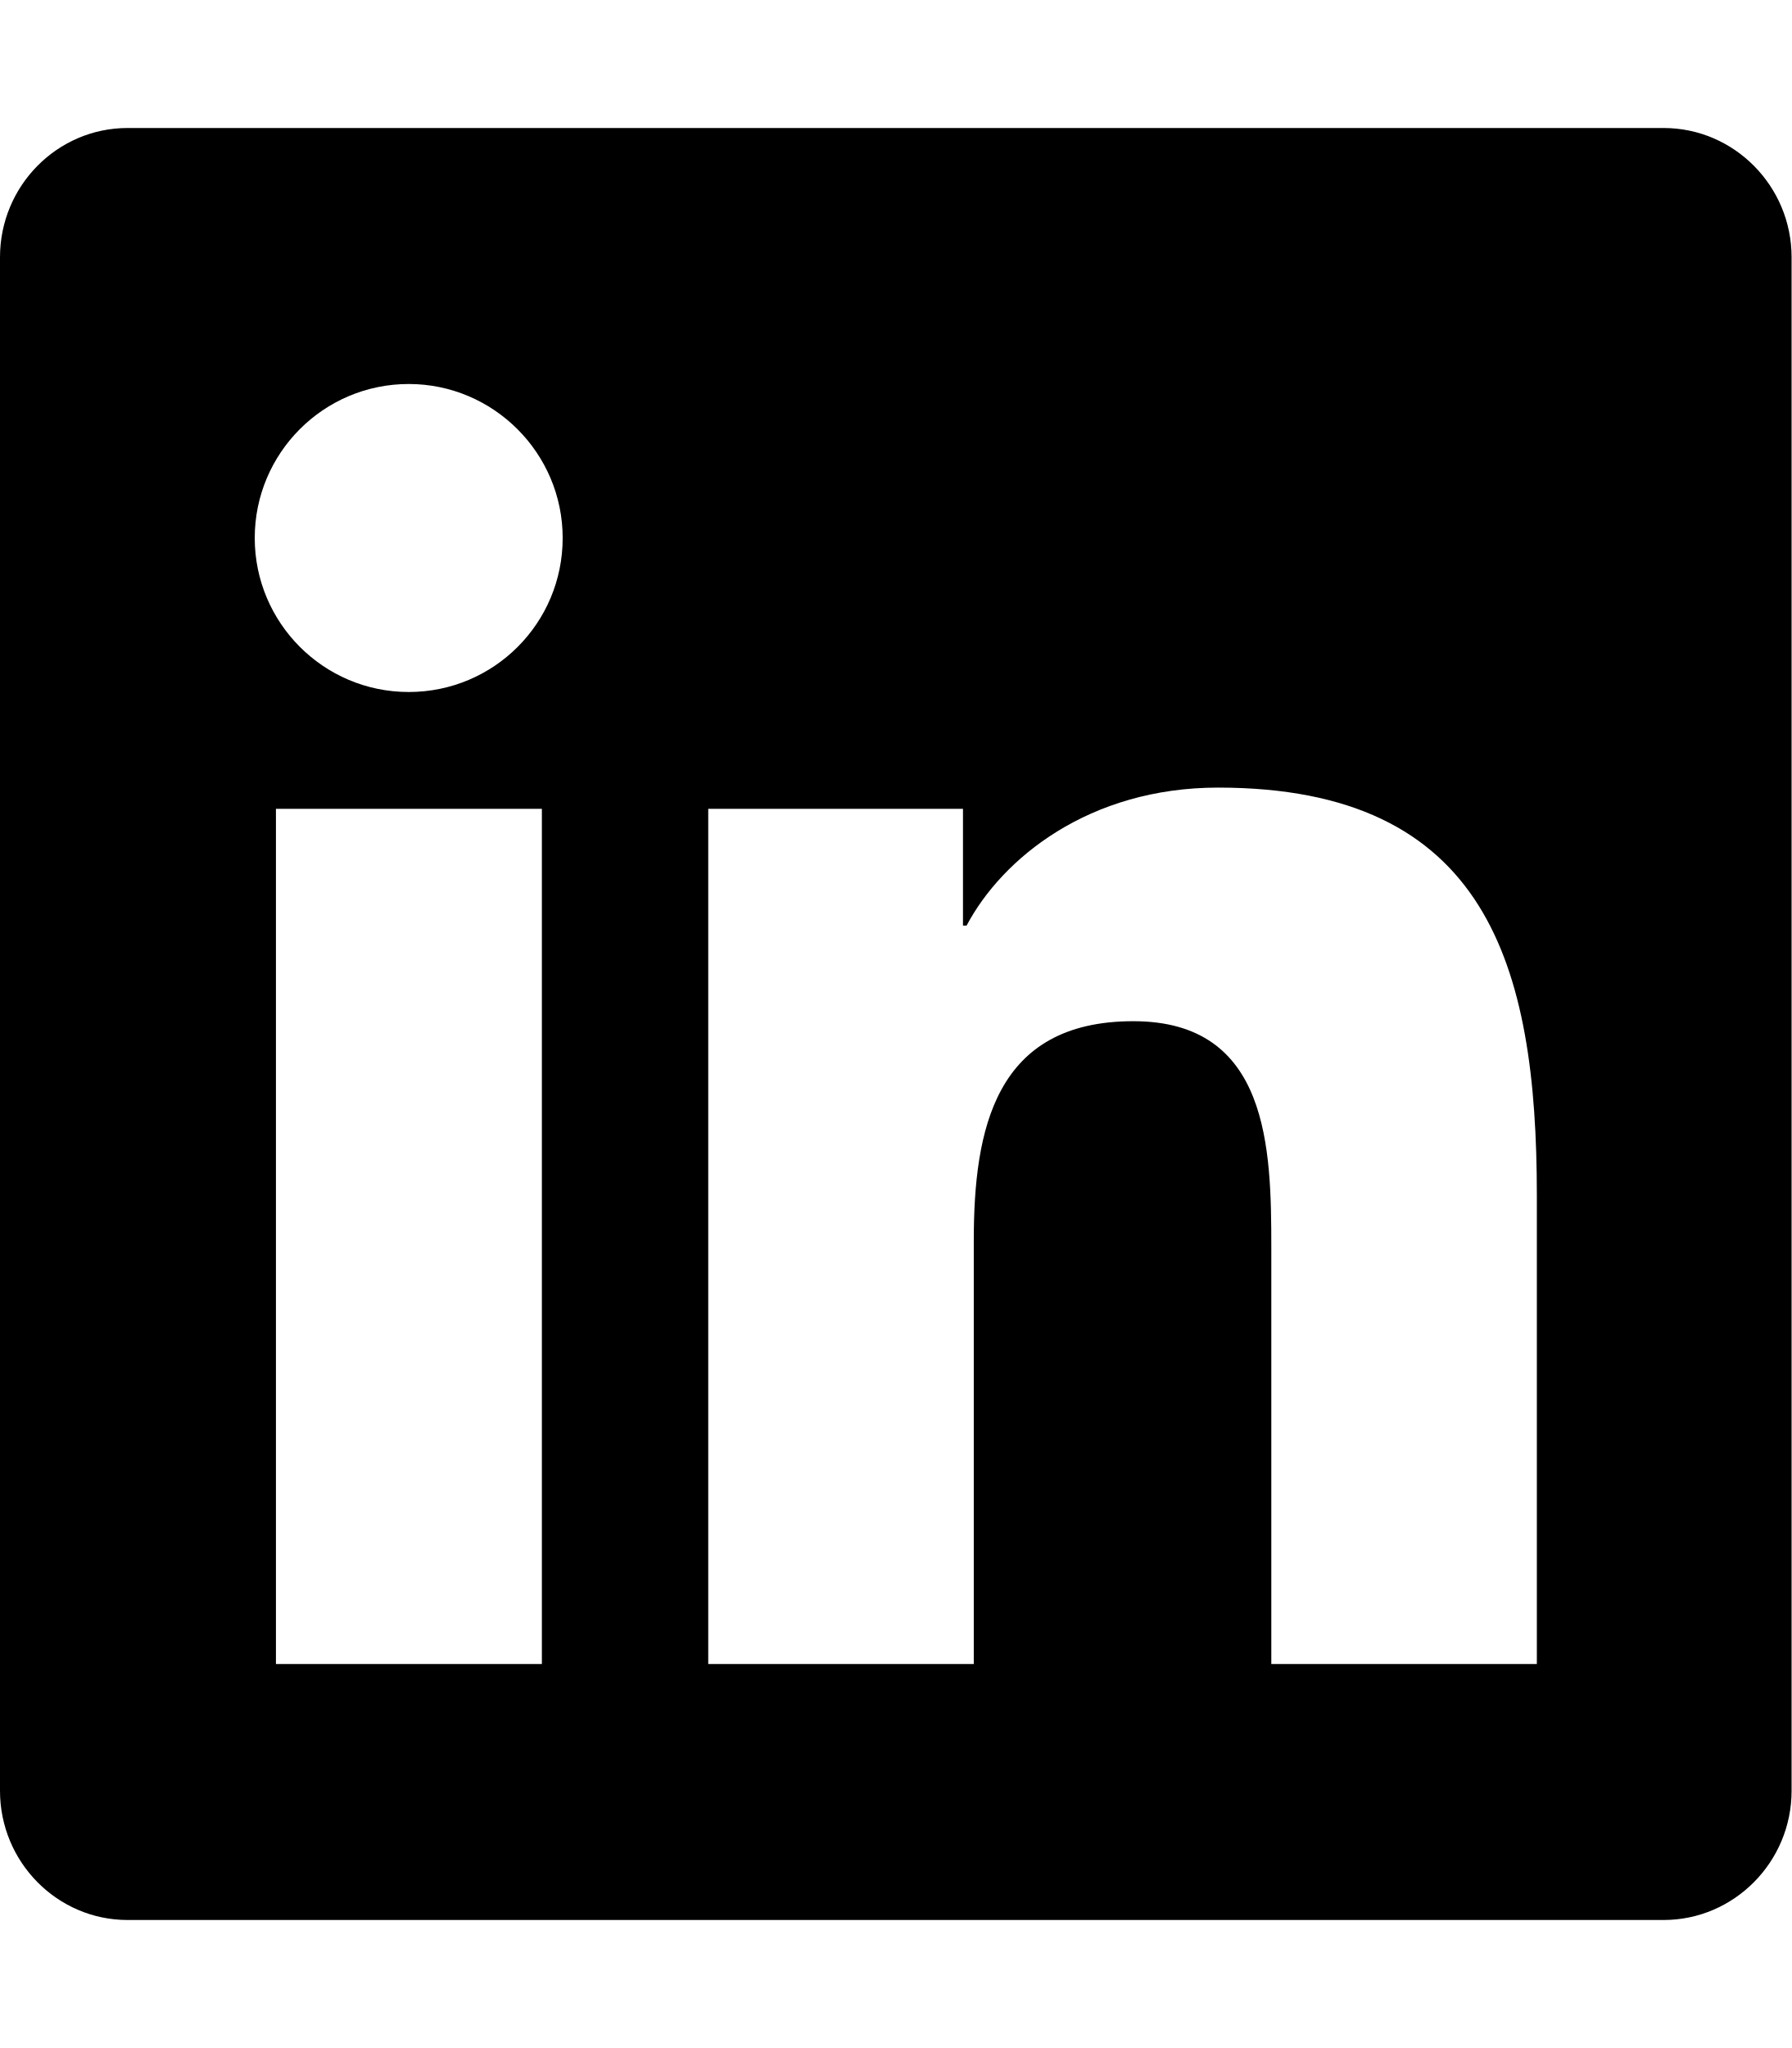
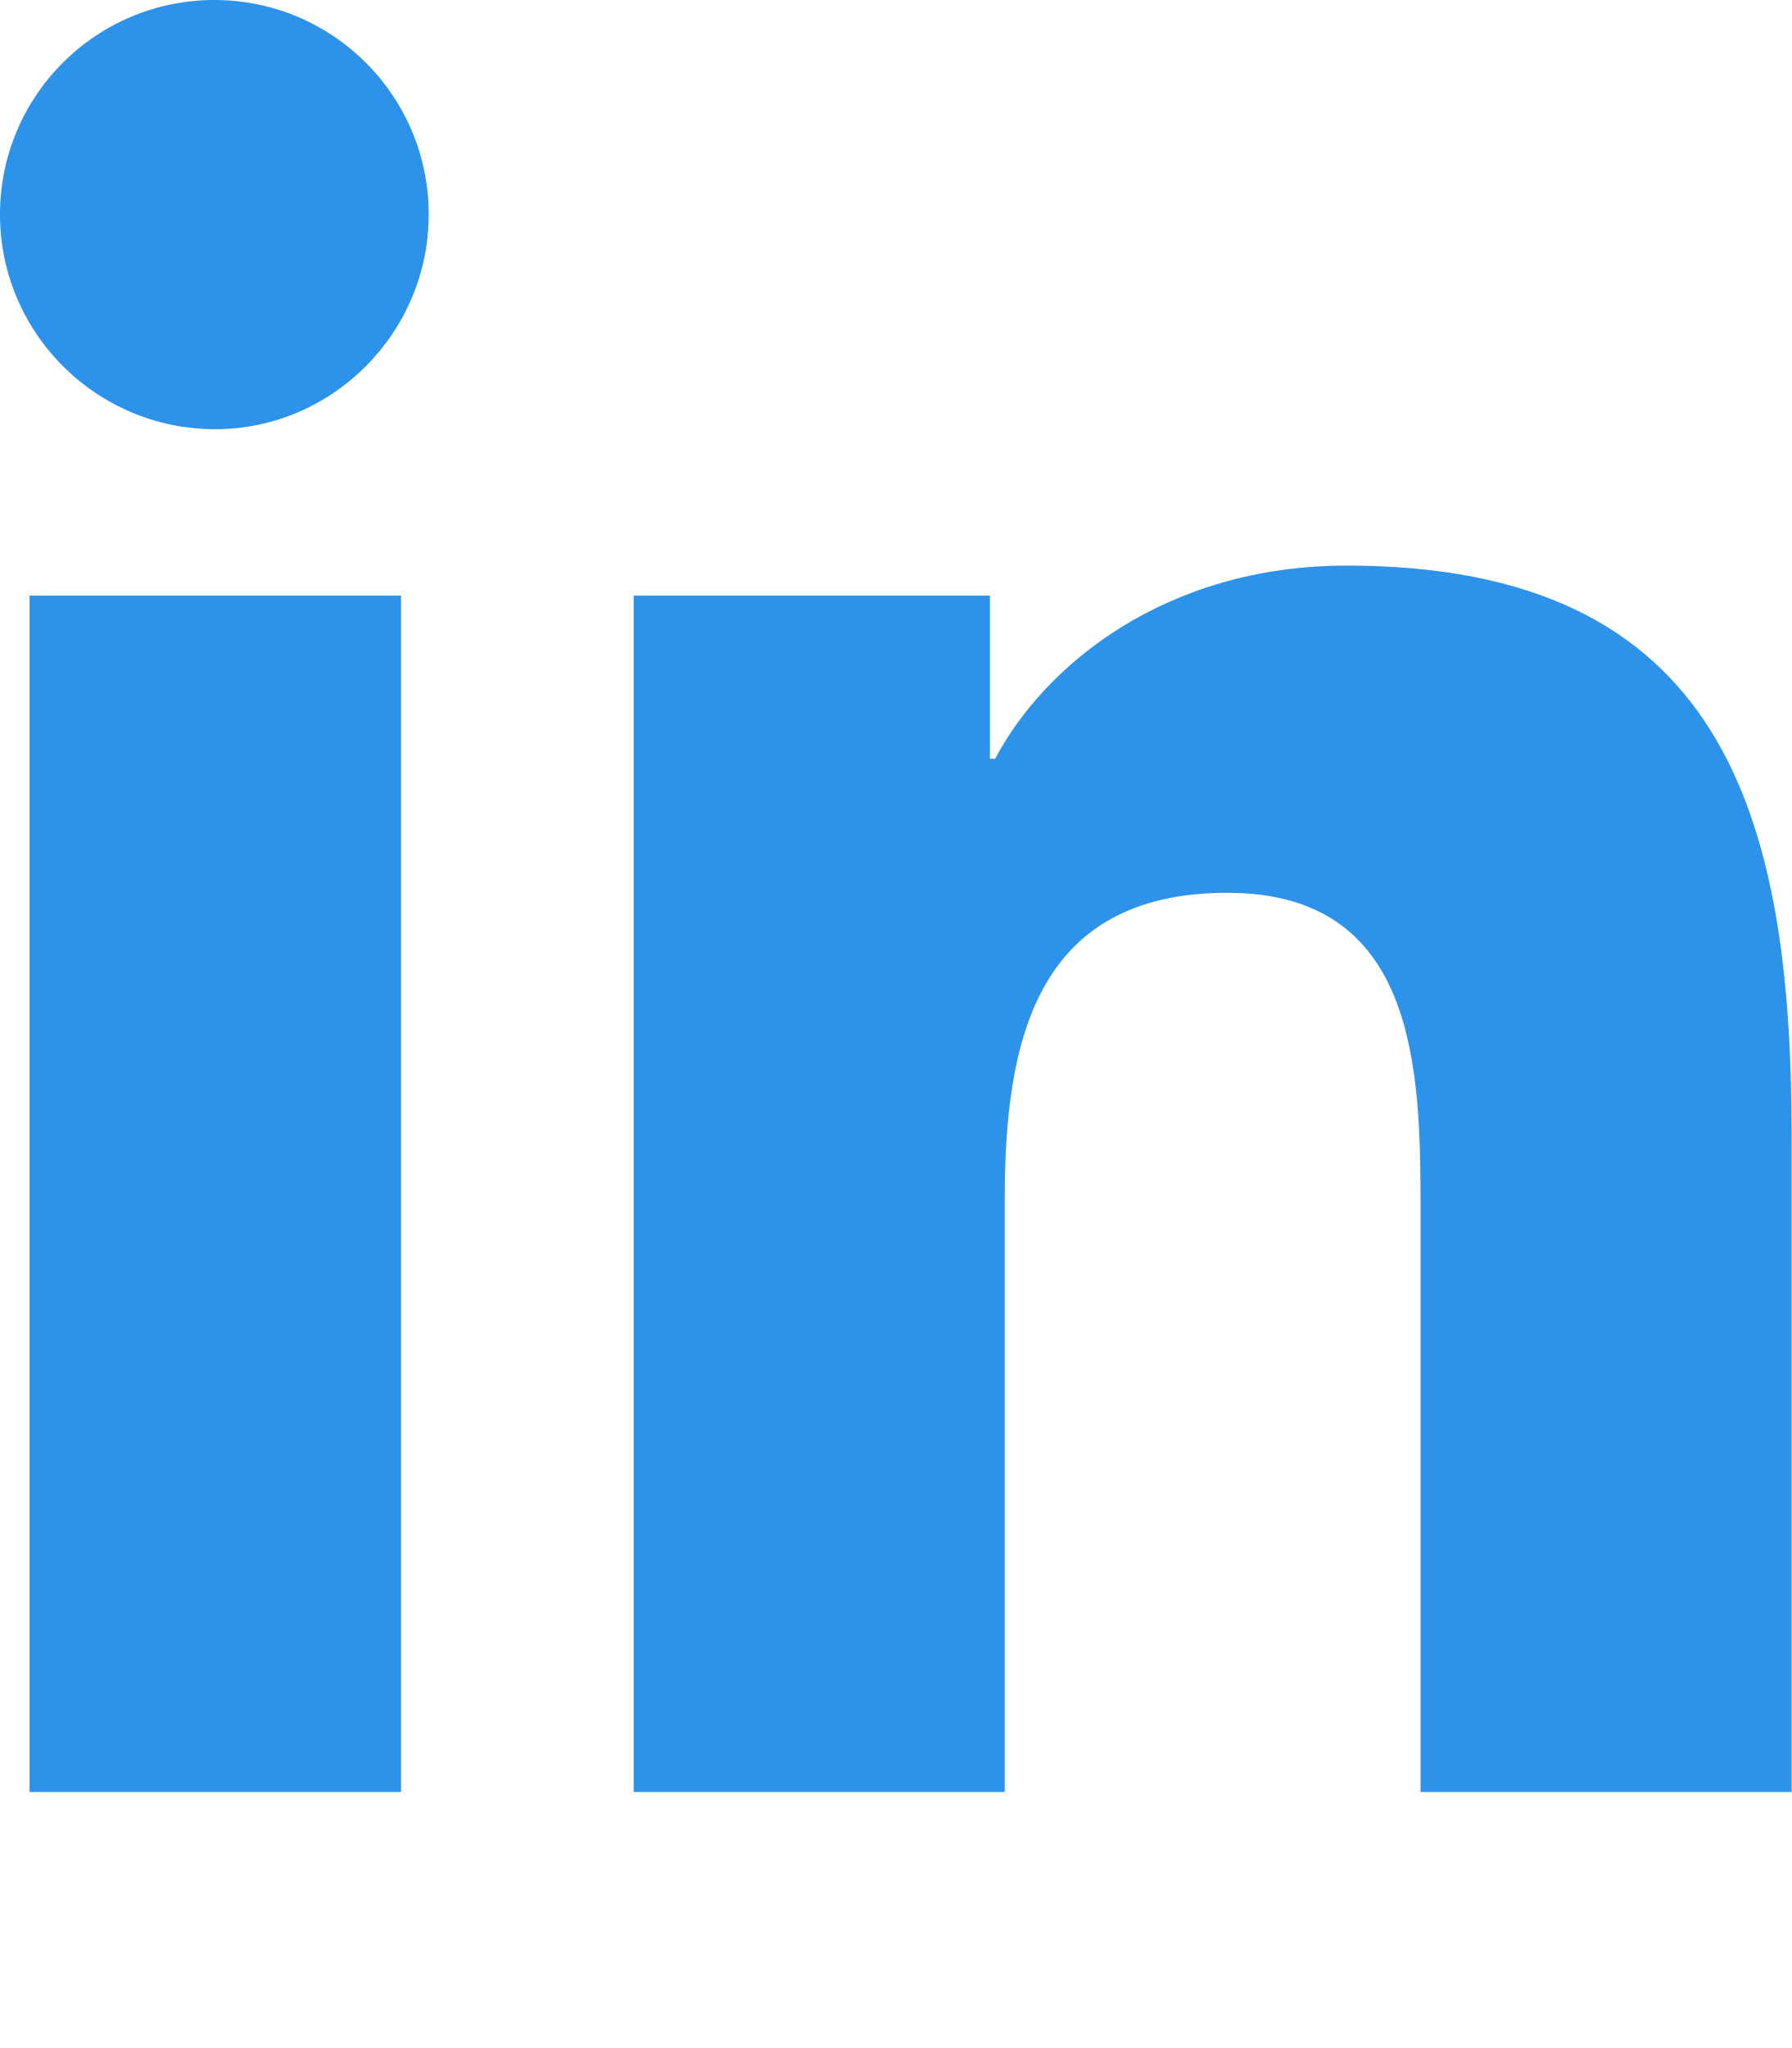
<svg xmlns="http://www.w3.org/2000/svg" viewBox="0 0 448 512">
-   <path d="M416 32H31.9C14.3 32 0 46.5 0 64.3v383.4C0 465.5 14.3 480 31.9 480H416c17.6 0 32-14.5 32-32.3V64.3c0-17.8-14.4-32.3-32-32.3zM135.4 416H69V202.2h66.5V416zm-33.2-243c-21.3 0-38.5-17.3-38.5-38.5S80.9 96 102.2 96c21.2 0 38.5 17.3 38.5 38.5 0 21.3-17.2 38.5-38.5 38.5zm282.1 243h-66.4V312c0-24.8-.5-56.7-34.5-56.7-34.6 0-39.9 27-39.9 54.9V416h-66.4V202.2h63.7v29.2h.9c8.9-16.8 30.6-34.5 62.9-34.5 67.2 0 79.7 44.3 79.7 101.9V416z" />
+   <path fill="#2d92e9" d="M100.28 448H7.4V148.9h92.88zm-46.49-340.7C24.09 107.3 0 83.2 0 53.6A53.6 53.6 0 0 1 107.2 53.6c0 29.6-24.1 53.7-53.4 53.7zM447.9 448h-92.68V302.4c0-34.7-.7-79.2-48.29-79.2-48.29 0-55.69 37.7-55.69 76.7V448h-92.78V148.9h89.08v40.8h1.3c12.4-23.5 42.69-48.3 87.88-48.3 94 0 111.28 61.9 111.28 142.3V448z" />
</svg>
